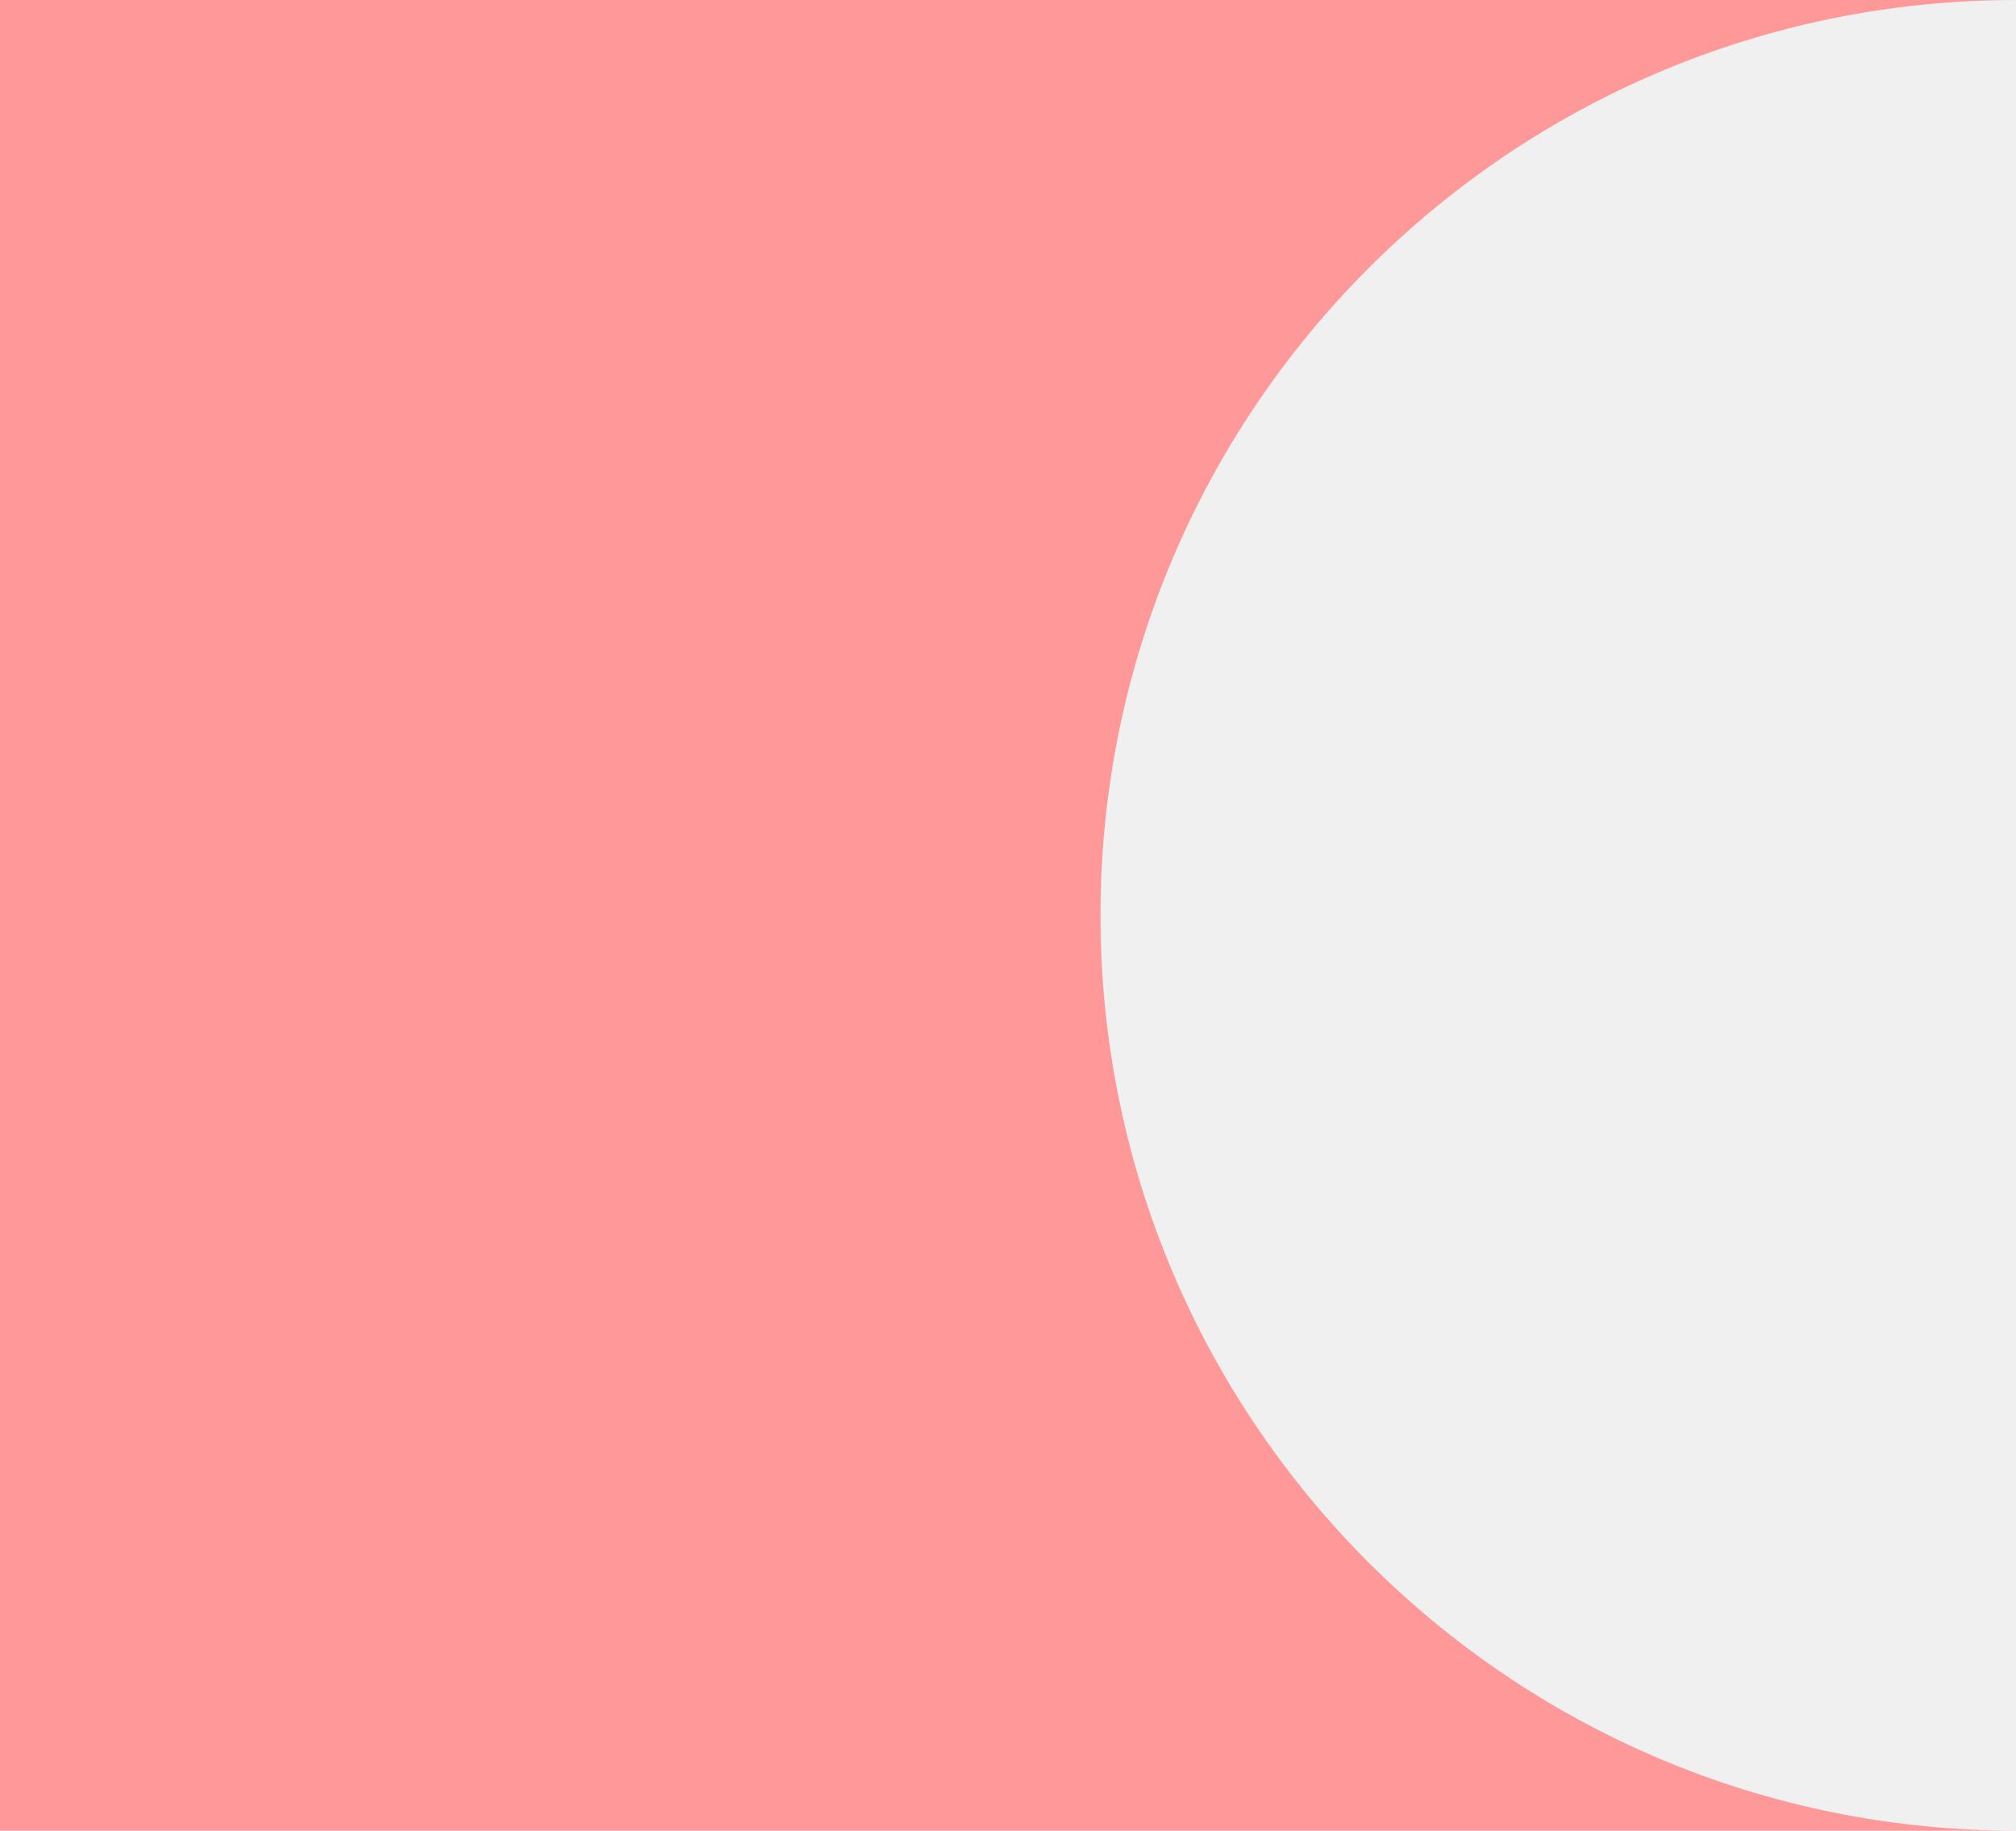
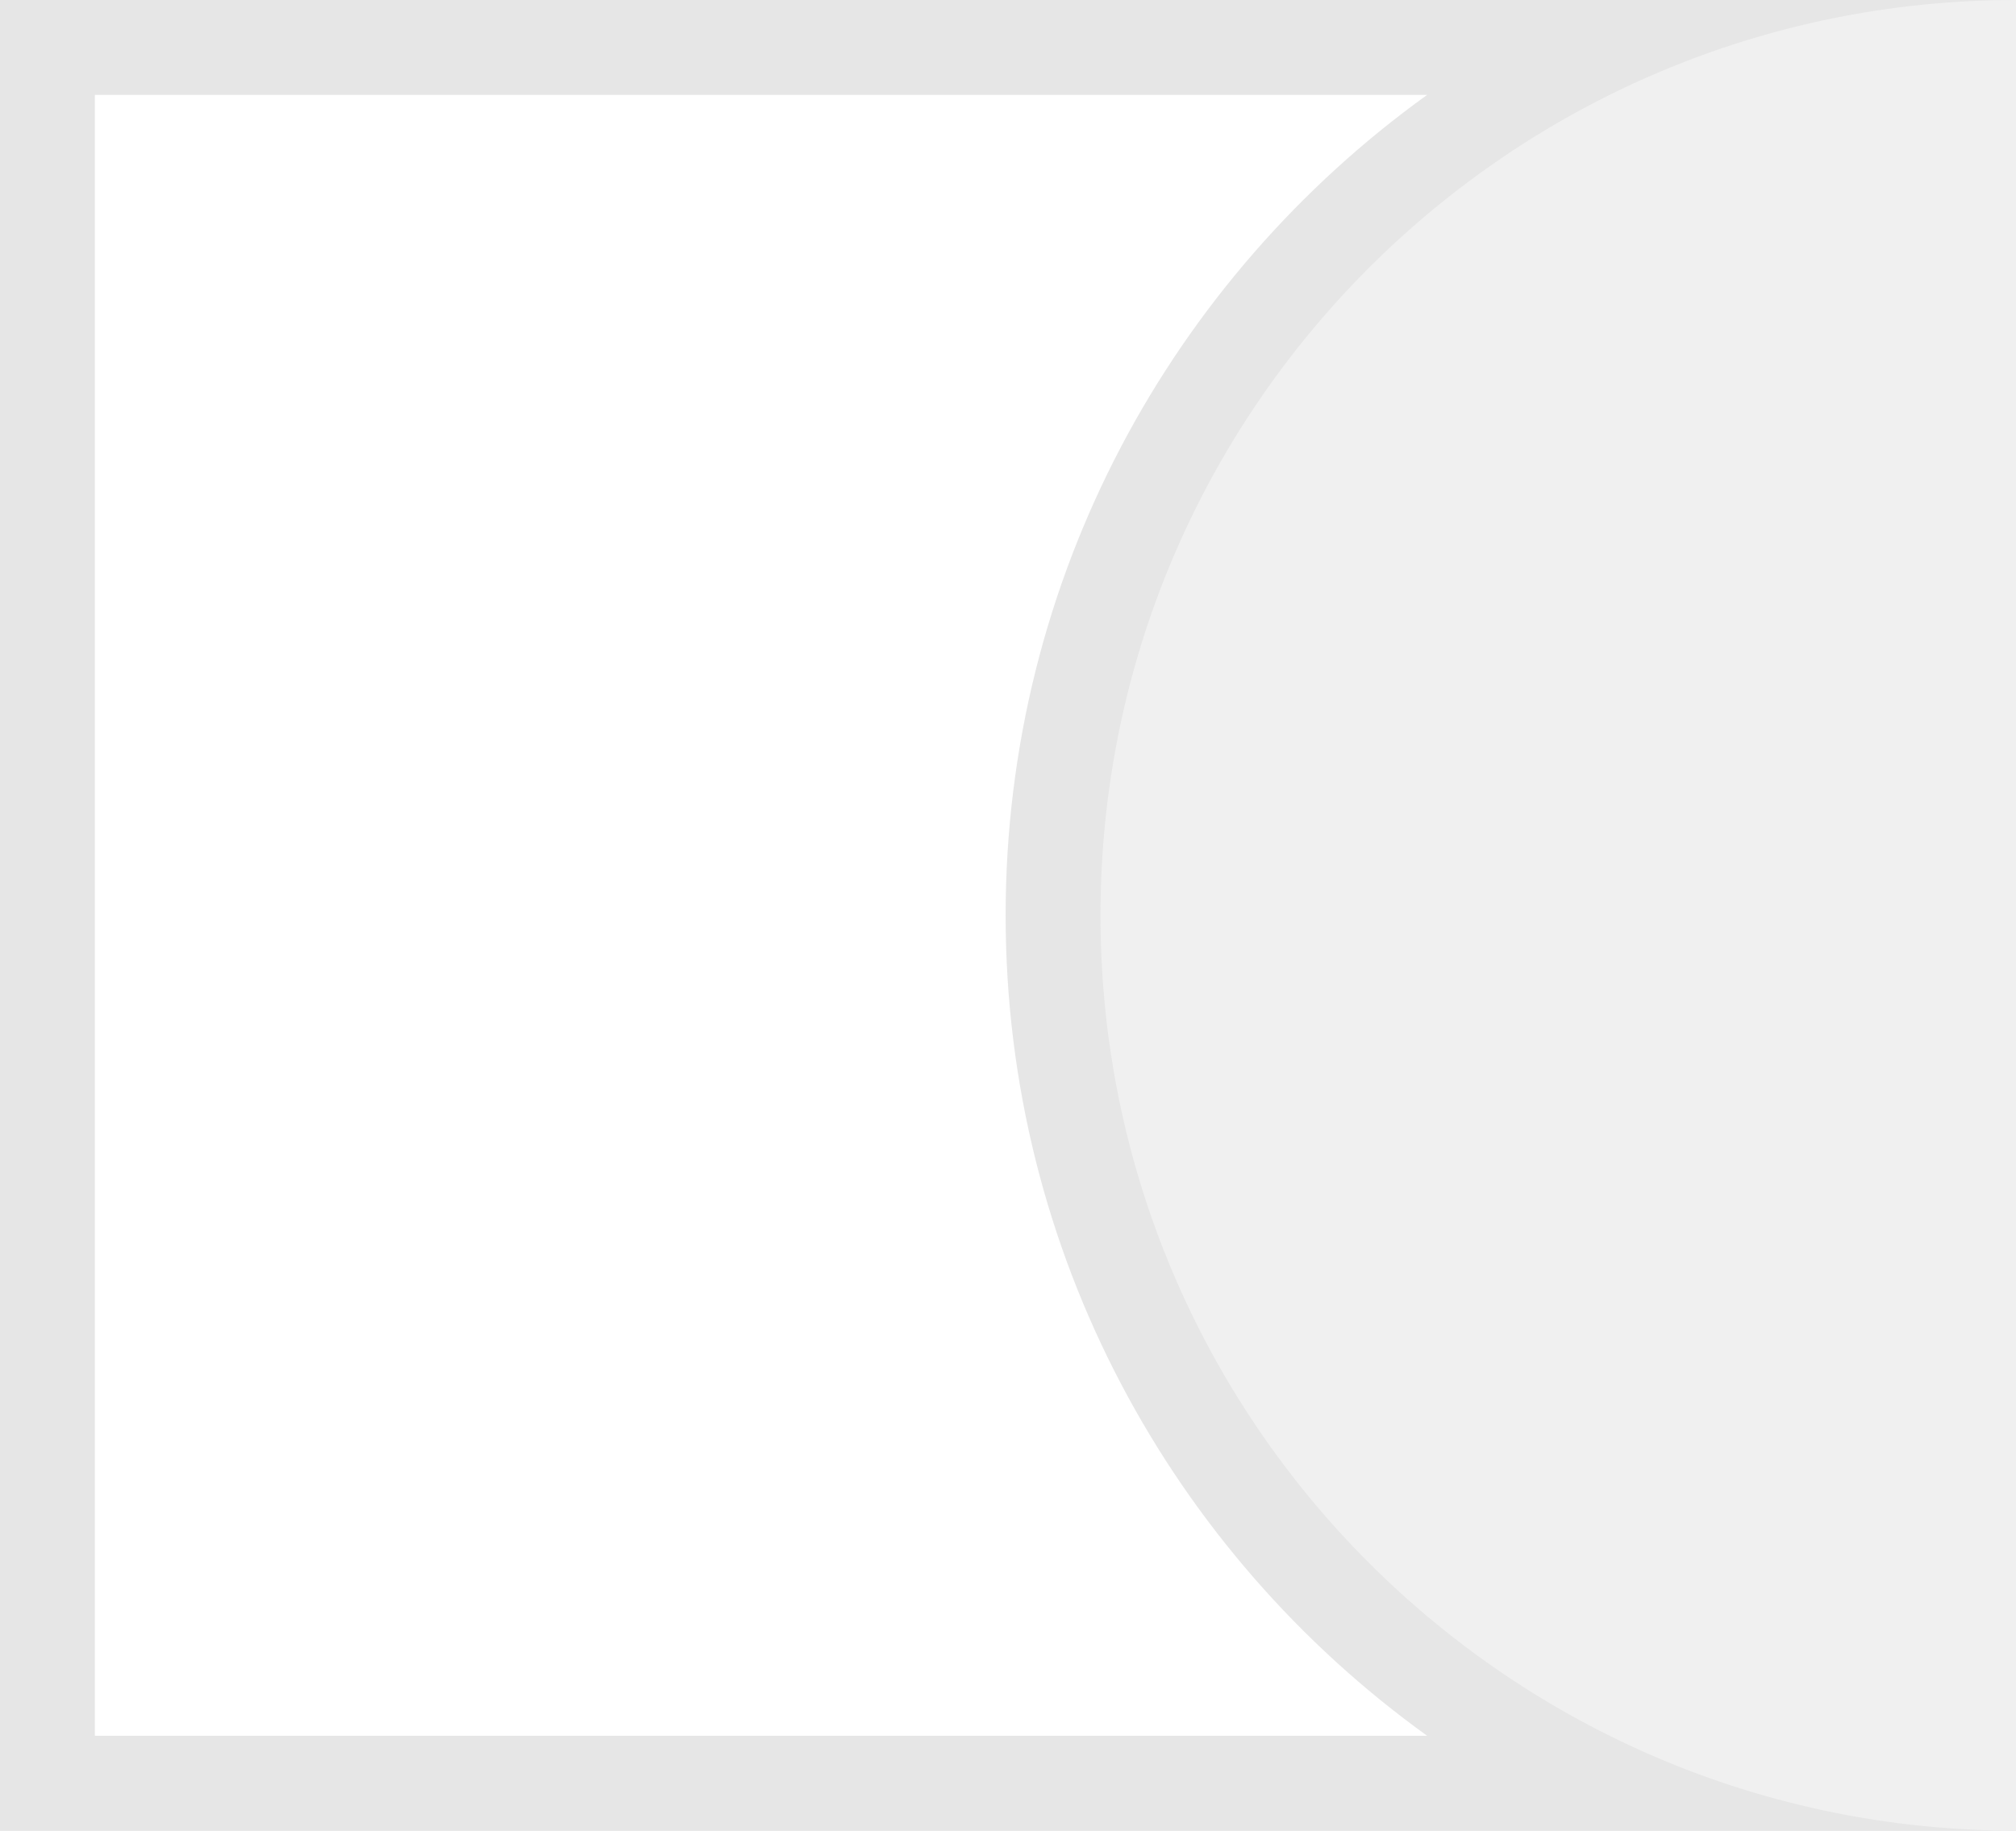
- <svg xmlns="http://www.w3.org/2000/svg" height="193" viewBox="0 0 212.5 193" width="212.5">
-   <path d="m116 96.5c0-53.295 43.205-96.5 96.5-96.5h-212.5v193h212.5c-53.295 0-96.5-43.205-96.5-96.5z" fill="#f99" />
+ <svg xmlns="http://www.w3.org/2000/svg" id="Layer_2" data-name="Layer 2" width="212.5" height="193" viewBox="0 0 212.5 193">
+   <g id="Layer_1-2" data-name="Layer 1">
+     <g>
+       <path d="M5,188V5h163.585c-34.04,16.402-57.585,51.253-57.585,91.5s23.545,75.098,57.585,91.5H5Z" style="fill: #fff;" />
+       <path d="M150.435,10c-26.891,19.35-44.435,50.916-44.435,86.5s17.544,67.15,44.435,86.5H10V10h140.435M212.5,0H0v193h212.5c-53.295,0-96.5-43.205-96.5-96.5S159.205,0,212.5,0h0Z" style="fill: #e6e6e6;" />
+     </g>
+   </g>
</svg>
